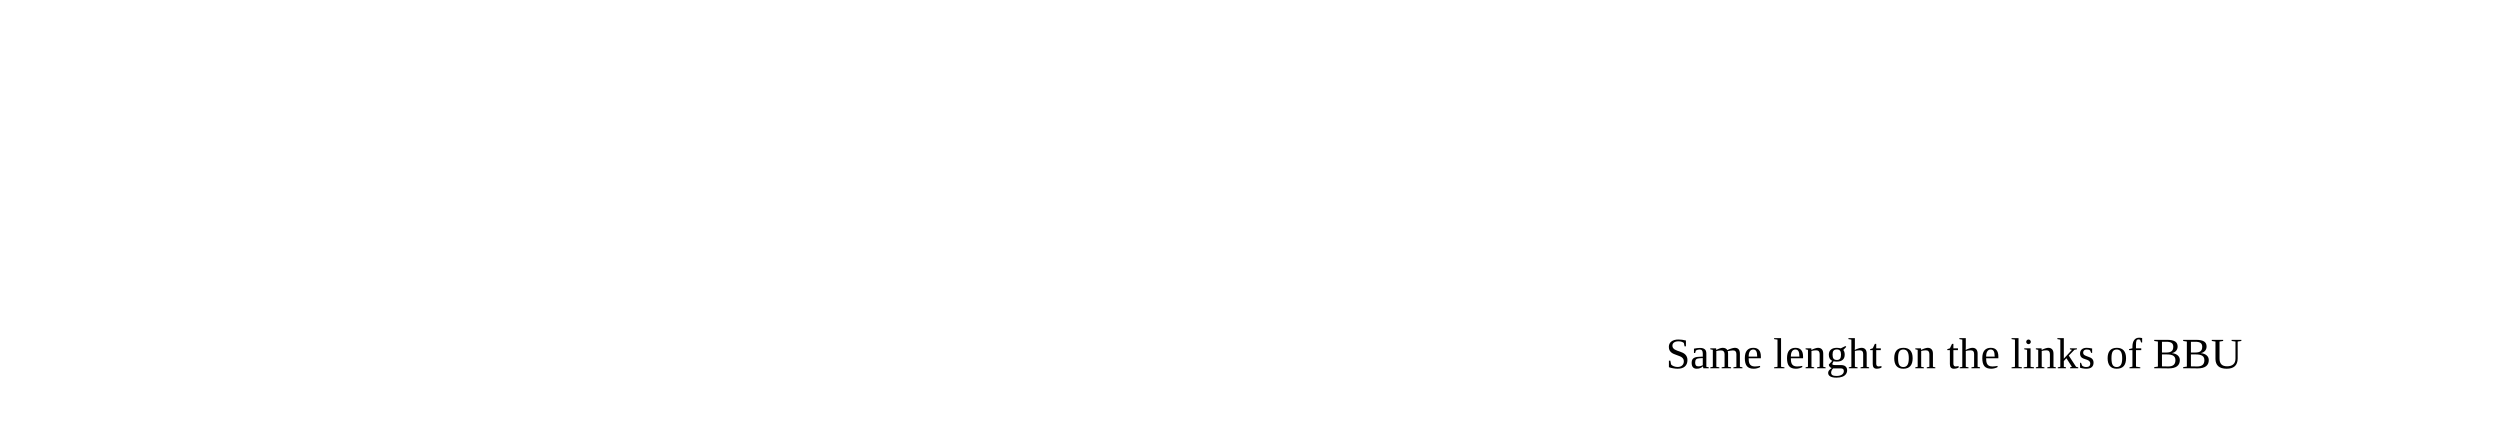
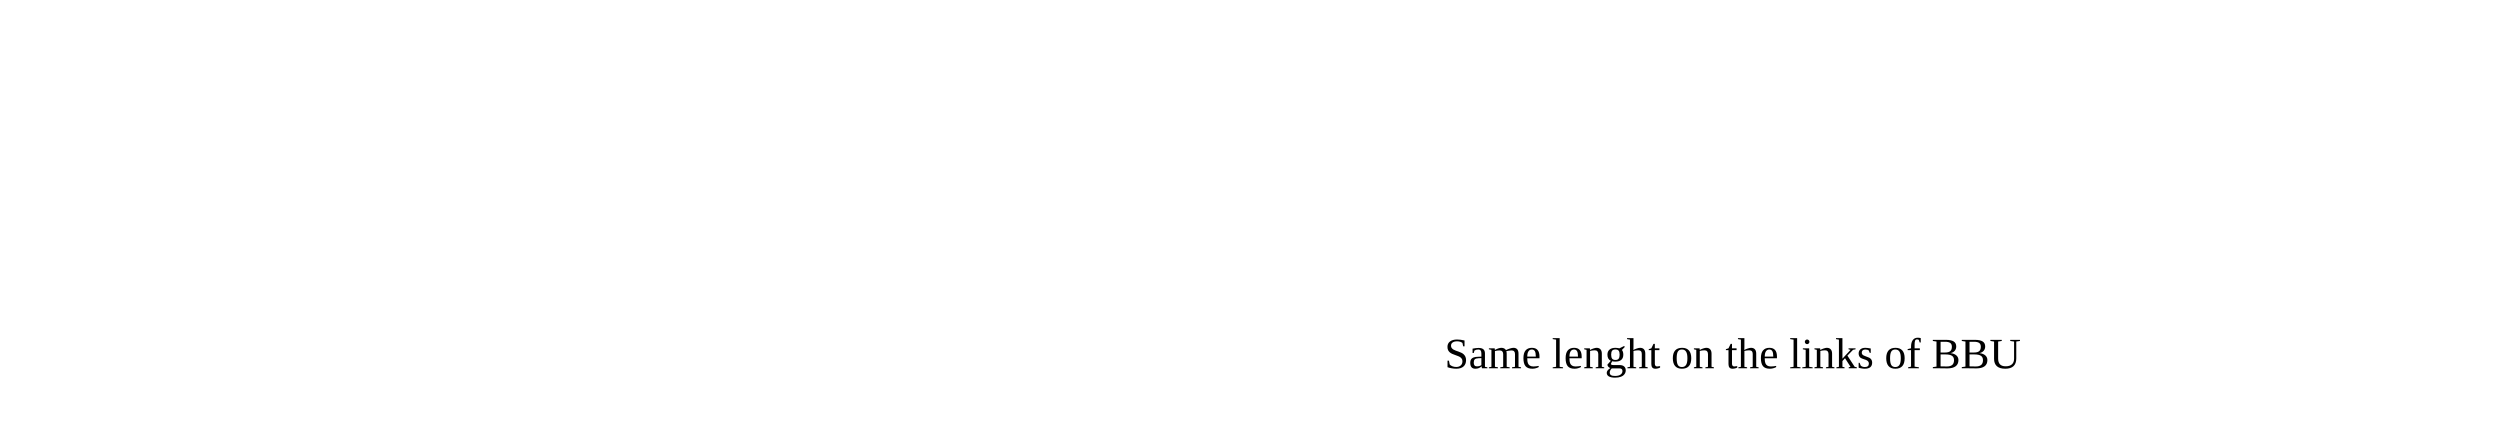
<svg xmlns="http://www.w3.org/2000/svg" xmlns:ns1="http://latexdraw.sourceforge.net/namespaces/latexdraw" version="1.1" baseProfile="full">
  <g>
-     <g ns1:type="ellipse" id="id1498604740">
+     <g ns1:type="ellipse" id="id228395335">
      <ellipse cx="200.606" cy="178.182" rx="5.061" ry="5.061" ns1:borderPos="outer" stroke-width="2.0" stroke="black" fill="#010101" />
    </g>
-     <g ns1:type="ellipse" id="id117178745">
+     <g ns1:type="ellipse" id="id1452182374">
      <ellipse cx="316.97" cy="179.394" rx="5.061" ry="5.061" ns1:borderPos="outer" stroke-width="2.0" stroke="black" fill="#010101" />
    </g>
-     <g ns1:type="joinedLines" id="id1474911520">
-       <polyline points="203.03,179.394 314.545,178.182 " stroke-width="2.0" stroke="black" ns1:rotationAngle="0.0" marker-end="url(#arrow1-1474911520)" />
+     <g ns1:type="joinedLines" id="id769364792">
+       <polyline points="203.03,179.394 314.545,178.182 " stroke-width="2.0" stroke="black" ns1:rotationAngle="0.0" marker-end="url(#arrow1-769364792)" />
    </g>
-     <g ns1:type="joinedLines" id="id1469663161">
-       <polyline points="140.606,203.03 196.364,180 " stroke-width="2.0" stroke="black" stroke-linecap="round" stroke-dasharray="1, 7.292" ns1:rotationAngle="0.0" marker-end="url(#arrow1-1469663161)" />
+     <g ns1:type="joinedLines" id="id216165174">
+       <polyline points="140.606,203.03 196.364,180 " stroke-width="2.0" stroke="black" stroke-linecap="round" stroke-dasharray="1, 7.292" ns1:rotationAngle="0.0" marker-end="url(#arrow1-216165174)" />
    </g>
-     <g ns1:type="joinedLines" id="id1918105363">
-       <polyline points="141.572,179.088 195.397,179.094 " stroke-width="2.0" stroke="black" ns1:rotationAngle="0.0" marker-end="url(#arrow1-1918105363)" />
+     <g ns1:type="joinedLines" id="id1126408757">
+       <polyline points="141.572,179.088 195.397,179.094 " stroke-width="2.0" stroke="black" ns1:rotationAngle="0.0" marker-end="url(#arrow1-1126408757)" />
    </g>
-     <g ns1:type="joinedLines" id="id93911772">
-       <polyline points="323.03,178.788 380,178.788 " stroke-width="2.0" stroke="black" ns1:rotationAngle="0.0" marker-end="url(#arrow1-93911772)" />
+     <g ns1:type="joinedLines" id="id878898574">
+       <polyline points="323.03,178.788 380,178.788 " stroke-width="2.0" stroke="black" ns1:rotationAngle="0.0" marker-end="url(#arrow1-878898574)" />
    </g>
-     <g ns1:type="joinedLines" id="id2058586603">
-       <polyline points="315.455,177.273 378.485,202.121 " stroke-width="2.0" stroke="black" stroke-linecap="round" stroke-dasharray="1, 7.292" ns1:rotationAngle="0.0" marker-end="url(#arrow1-2058586603)" />
+     <g ns1:type="joinedLines" id="id1560358553">
+       <polyline points="315.455,177.273 378.485,202.121 " stroke-width="2.0" stroke="black" stroke-linecap="round" stroke-dasharray="1, 7.292" ns1:rotationAngle="0.0" marker-end="url(#arrow1-1560358553)" />
    </g>
-     <g ns1:type="bezierCurve" id="id782224181">
-       <path d="M 203.03 178.788 C 203.03 218.788 315.152 221.818 315.152 181.818 " stroke-width="2.0" stroke="black" fill="none" stroke-linecap="round" stroke-dasharray="1, 7.292" ns1:rotationAngle="0.0" marker-end="url(#arrow1-782224181)" />
+     <g ns1:type="bezierCurve" id="id1630922914">
+       <path d="M 203.03 178.788 C 203.03 218.788 315.152 221.818 315.152 181.818 " stroke-width="2.0" stroke="black" fill="none" stroke-linecap="round" stroke-dasharray="1, 7.292" ns1:rotationAngle="0.0" marker-end="url(#arrow1-1630922914)" />
    </g>
-     <g ns1:type="joinedLines" id="id1469192628">
-       <polyline points="546.667,147.879 636.97,148.485 " stroke-width="2.0" stroke="black" ns1:rotationAngle="0.0" marker-end="url(#arrow1-1469192628)" />
+     <g ns1:type="joinedLines" id="id1579443134">
+       <polyline points="485.455,147.879 575.758,148.485 " stroke-width="2.0" stroke="black" ns1:rotationAngle="0.0" marker-end="url(#arrow1-1579443134)" />
    </g>
-     <g ns1:type="text" id="id498588066" fill="black" ns1:position="bl">
-       <text x="460.606" y="101.818">Same lenght on the links of BBU</text>
+     <g ns1:type="text" id="id137961663" fill="black" ns1:position="bl">
+       <text x="399.394" y="101.818">Same lenght on the links of BBU</text>
    </g>
-     <g ns1:type="ellipse" id="id1813037498">
+     <g ns1:type="ellipse" id="id920505202">
      <ellipse cx="737.879" cy="178.485" rx="5.061" ry="5.061" ns1:borderPos="outer" stroke-width="2.0" stroke="black" fill="#010101" />
    </g>
-     <g ns1:type="joinedLines" id="id1113426032">
-       <polyline points="677.879,203.333 733.636,180.303 " stroke-width="2.0" stroke="black" stroke-linecap="round" stroke-dasharray="1, 7.292" ns1:rotationAngle="0.0" marker-end="url(#arrow1-1113426032)" />
+     <g ns1:type="joinedLines" id="id993075380">
+       <polyline points="677.879,203.333 733.636,180.303 " stroke-width="2.0" stroke="black" stroke-linecap="round" stroke-dasharray="1, 7.292" ns1:rotationAngle="0.0" marker-end="url(#arrow1-993075380)" />
    </g>
-     <g ns1:type="joinedLines" id="id750661466">
-       <polyline points="678.845,179.391 732.67,179.397 " stroke-width="2.0" stroke="black" ns1:rotationAngle="0.0" marker-end="url(#arrow1-750661466)" />
+     <g ns1:type="joinedLines" id="id364279054">
+       <polyline points="678.845,179.391 732.67,179.397 " stroke-width="2.0" stroke="black" ns1:rotationAngle="0.0" marker-end="url(#arrow1-364279054)" />
    </g>
-     <g ns1:type="joinedLines" id="id1622737485">
-       <polyline points="744.545,179.091 801.515,179.091 " stroke-width="2.0" stroke="black" ns1:rotationAngle="0.0" marker-end="url(#arrow1-1622737485)" />
+     <g ns1:type="joinedLines" id="id782404872">
+       <polyline points="744.545,179.091 801.515,179.091 " stroke-width="2.0" stroke="black" ns1:rotationAngle="0.0" marker-end="url(#arrow1-782404872)" />
    </g>
-     <g ns1:type="joinedLines" id="id851395528">
-       <polyline points="736.97,177.576 800,202.424 " stroke-width="2.0" stroke="black" stroke-linecap="round" stroke-dasharray="1, 7.292" ns1:rotationAngle="0.0" marker-end="url(#arrow1-851395528)" />
+     <g ns1:type="joinedLines" id="id7733877">
+       <polyline points="736.97,177.576 800,202.424 " stroke-width="2.0" stroke="black" stroke-linecap="round" stroke-dasharray="1, 7.292" ns1:rotationAngle="0.0" marker-end="url(#arrow1-7733877)" />
    </g>
-     <g ns1:type="text" id="id1074429397" fill="black" ns1:position="bl">
+     <g ns1:type="text" id="id1371508512" fill="black" ns1:position="bl">
      <text x="120" y="144.848">Datacenter</text>
    </g>
-     <g ns1:type="text" id="id1073893739" fill="black" ns1:position="bl">
+     <g ns1:type="text" id="id208954397" fill="black" ns1:position="bl">
      <text x="279.697" y="142.121">Datacenter</text>
    </g>
-     <g ns1:type="text" id="id756867525" fill="black" ns1:position="bl">
+     <g ns1:type="text" id="id1984489026" fill="black" ns1:position="bl">
      <text x="110.303" y="163.03">Way forward</text>
    </g>
-     <g ns1:type="text" id="id1770653518" fill="black" ns1:position="bl">
+     <g ns1:type="text" id="id1782324832" fill="black" ns1:position="bl">
      <text x="258.788" y="161.818">Way Backward</text>
    </g>
-     <g ns1:type="text" id="id1138824411" fill="black" ns1:position="bl">
+     <g ns1:type="text" id="id490140009" fill="black" ns1:position="bl">
      <text x="689.394" y="145.152">Datacenter</text>
    </g>
-     <g ns1:type="text" id="id1301030632" fill="black" ns1:position="bl">
+     <g ns1:type="text" id="id1824365745" fill="black" ns1:position="bl">
      <text x="680.909" y="164.545">Way forward</text>
    </g>
  </g>
  <defs>
-     <marker overflow="visible" orient="auto" id="arrow1-1474911520">
+     <marker overflow="visible" orient="auto" id="arrow1-769364792">
      <path d="M 0.0 0.0 L -4.652 1.661 L -4.652 0.0 L -4.652 -1.661 z " ns1:arrSizeNum="2.0" fill="black" />
    </marker>
-     <marker overflow="visible" orient="auto" id="arrow1-1469663161">
+     <marker overflow="visible" orient="auto" id="arrow1-216165174">
      <path d="M 0.0 0.0 L -4.652 1.661 L -4.652 0.0 L -4.652 -1.661 z " ns1:arrSizeNum="2.0" fill="black" />
    </marker>
-     <marker overflow="visible" orient="auto" id="arrow1-1918105363">
+     <marker overflow="visible" orient="auto" id="arrow1-1126408757">
      <path d="M 0.0 0.0 L -4.652 1.661 L -4.652 0.0 L -4.652 -1.661 z " ns1:arrSizeNum="2.0" fill="black" />
    </marker>
-     <marker overflow="visible" orient="auto" id="arrow1-93911772">
+     <marker overflow="visible" orient="auto" id="arrow1-878898574">
      <path d="M 0.0 0.0 L -4.652 1.661 L -4.652 0.0 L -4.652 -1.661 z " ns1:arrSizeNum="2.0" fill="black" />
    </marker>
-     <marker overflow="visible" orient="auto" id="arrow1-2058586603">
+     <marker overflow="visible" orient="auto" id="arrow1-1560358553">
      <path d="M 0.0 0.0 L -4.652 1.661 L -4.652 0.0 L -4.652 -1.661 z " ns1:arrSizeNum="2.0" fill="black" />
    </marker>
-     <marker overflow="visible" orient="auto" id="arrow1-782224181">
+     <marker overflow="visible" orient="auto" id="arrow1-1630922914">
      <path d="M 0.0 0.0 L -4.652 1.661 L -4.652 0.0 L -4.652 -1.661 z " ns1:arrSizeNum="2.0" fill="black" />
    </marker>
-     <marker overflow="visible" orient="auto" id="arrow1-1469192628">
+     <marker overflow="visible" orient="auto" id="arrow1-1579443134">
      <path d="M 0.0 0.0 L -9.969 1.661 L -9.969 0.0 L -9.969 -1.661 z " ns1:arrSizeNum="2.0" fill="black" />
    </marker>
-     <marker overflow="visible" orient="auto" id="arrow1-1113426032">
+     <marker overflow="visible" orient="auto" id="arrow1-993075380">
      <path d="M 0.0 0.0 L -4.652 1.661 L -4.652 0.0 L -4.652 -1.661 z " ns1:arrSizeNum="2.0" fill="black" />
    </marker>
-     <marker overflow="visible" orient="auto" id="arrow1-750661466">
+     <marker overflow="visible" orient="auto" id="arrow1-364279054">
      <path d="M 0.0 0.0 L -4.652 1.661 L -4.652 0.0 L -4.652 -1.661 z " ns1:arrSizeNum="2.0" fill="black" />
    </marker>
-     <marker overflow="visible" orient="auto" id="arrow1-1622737485">
+     <marker overflow="visible" orient="auto" id="arrow1-782404872">
      <path d="M 0.0 0.0 L -4.652 1.661 L -4.652 0.0 L -4.652 -1.661 z " ns1:arrSizeNum="2.0" fill="black" />
    </marker>
-     <marker overflow="visible" orient="auto" id="arrow1-851395528">
+     <marker overflow="visible" orient="auto" id="arrow1-7733877">
      <path d="M 0.0 0.0 L -4.652 1.661 L -4.652 0.0 L -4.652 -1.661 z " ns1:arrSizeNum="2.0" fill="black" />
    </marker>
  </defs>
</svg>
